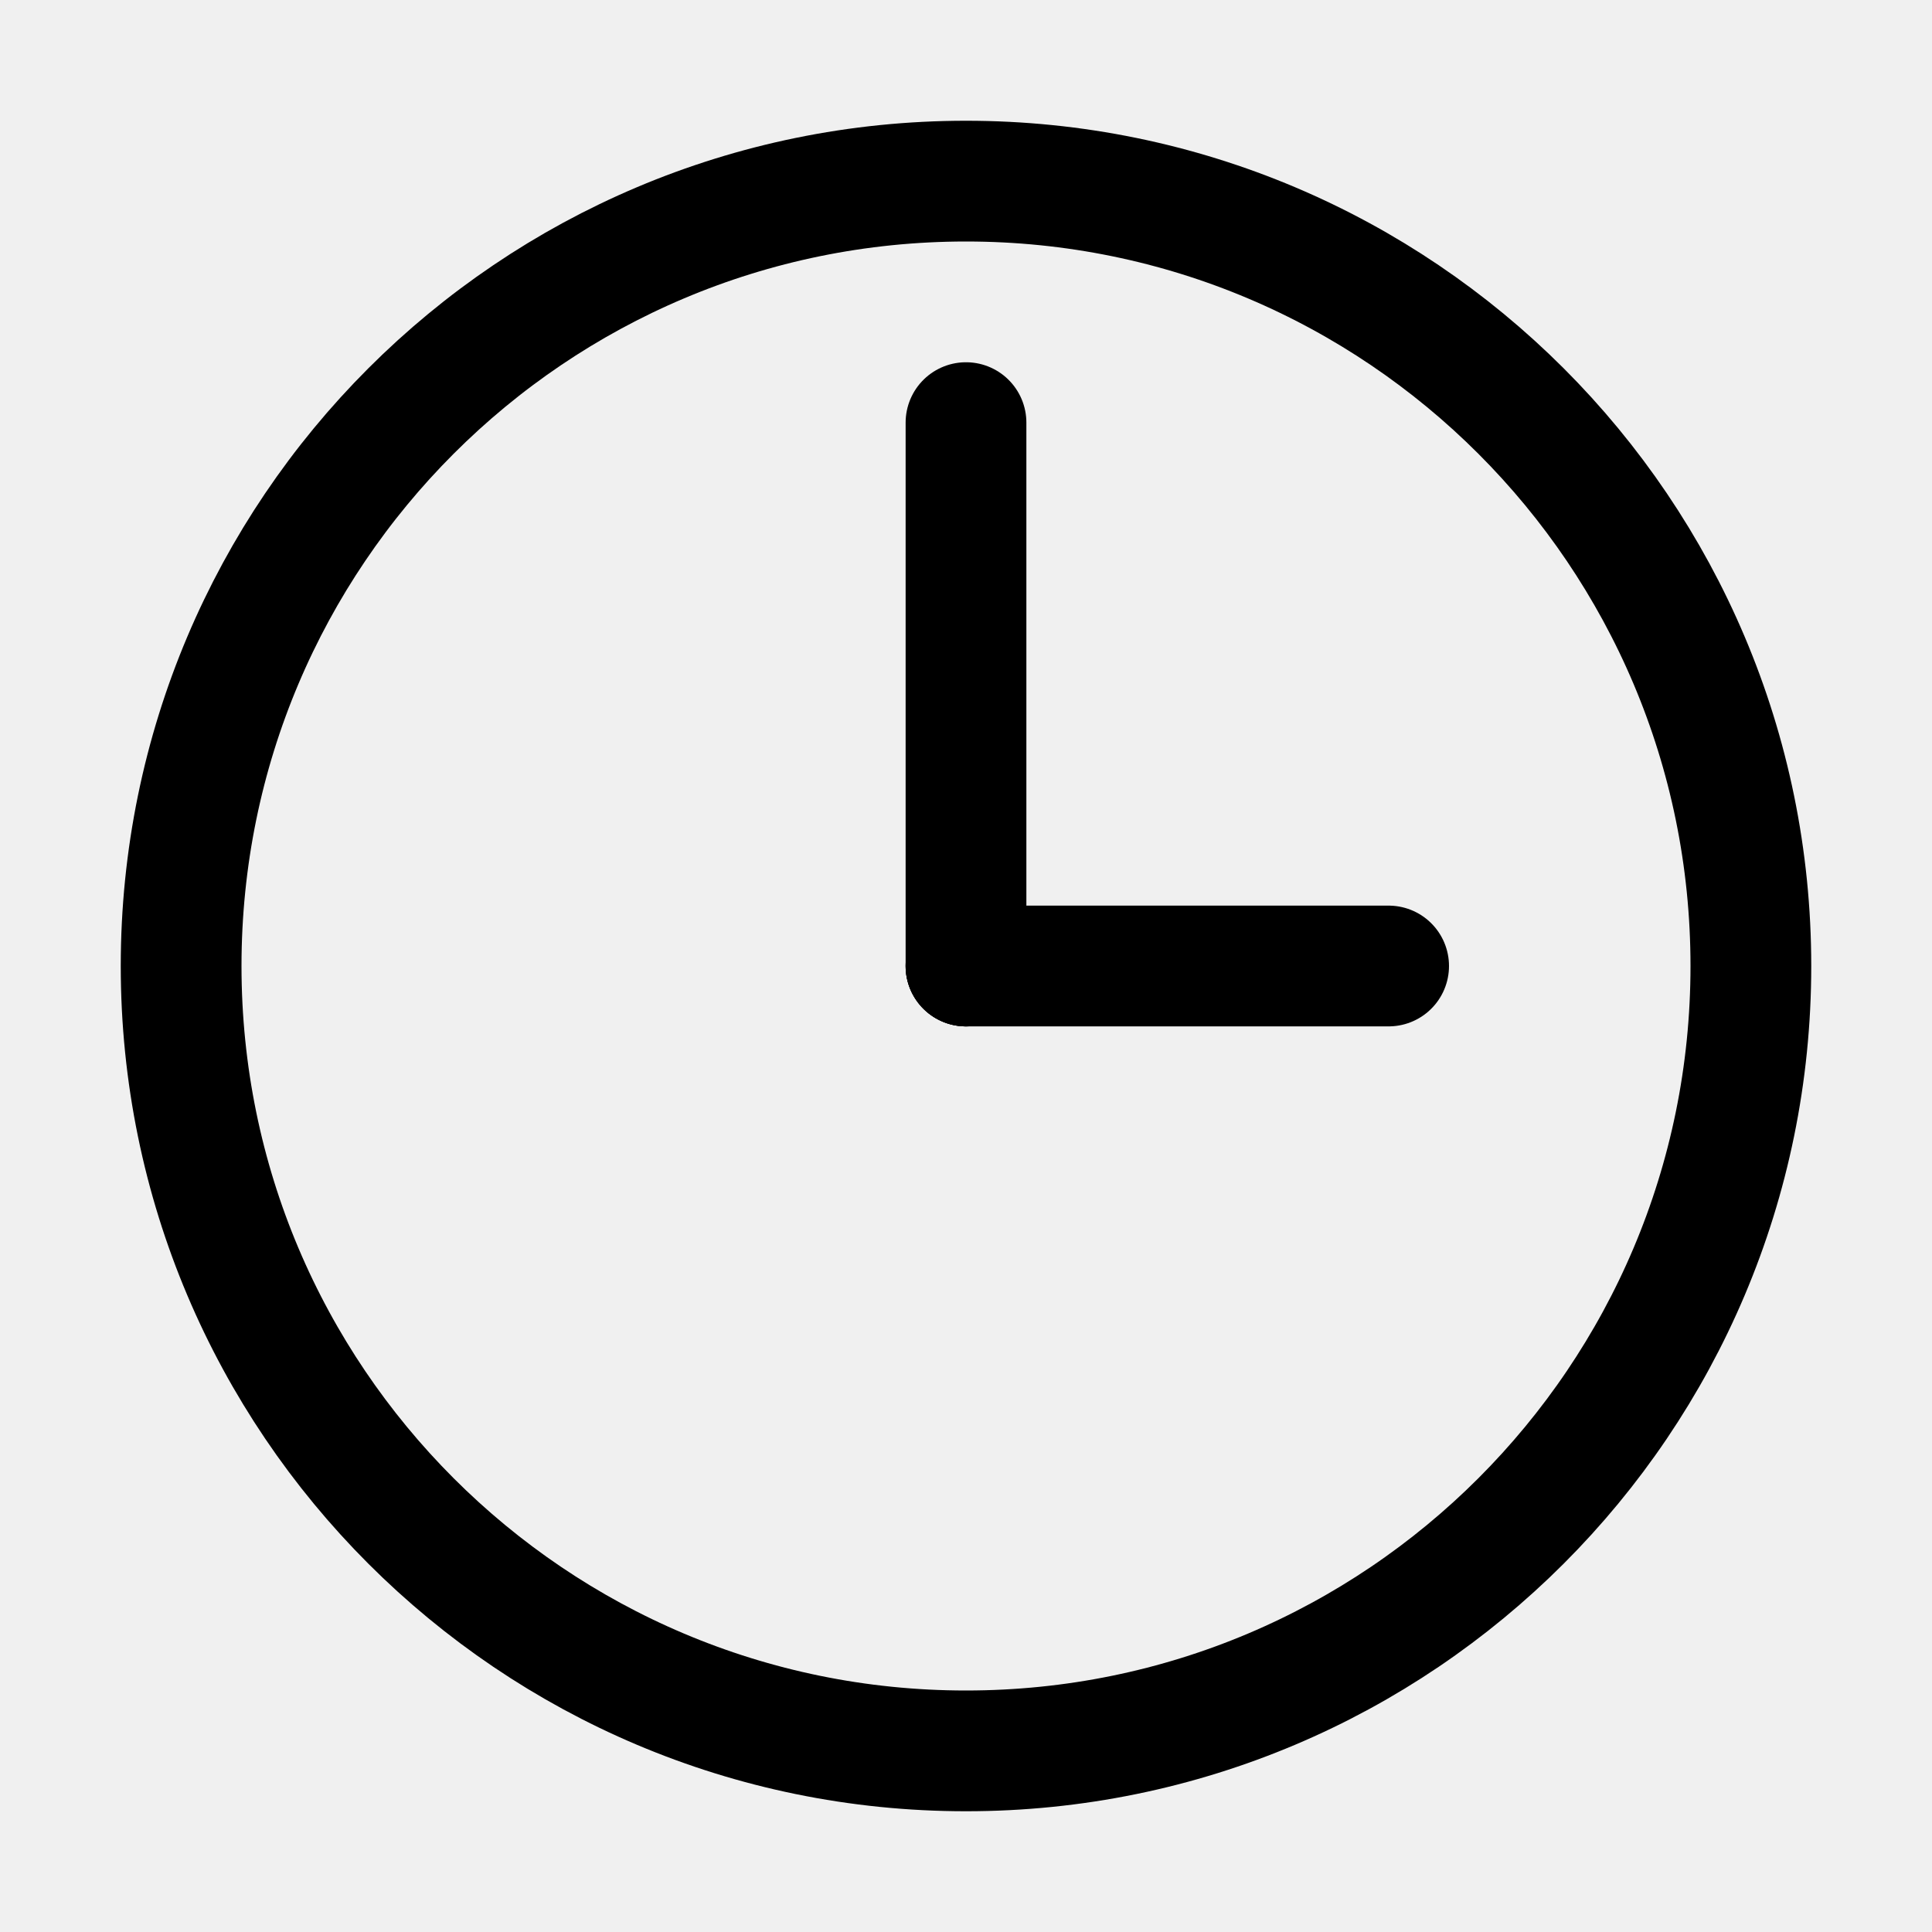
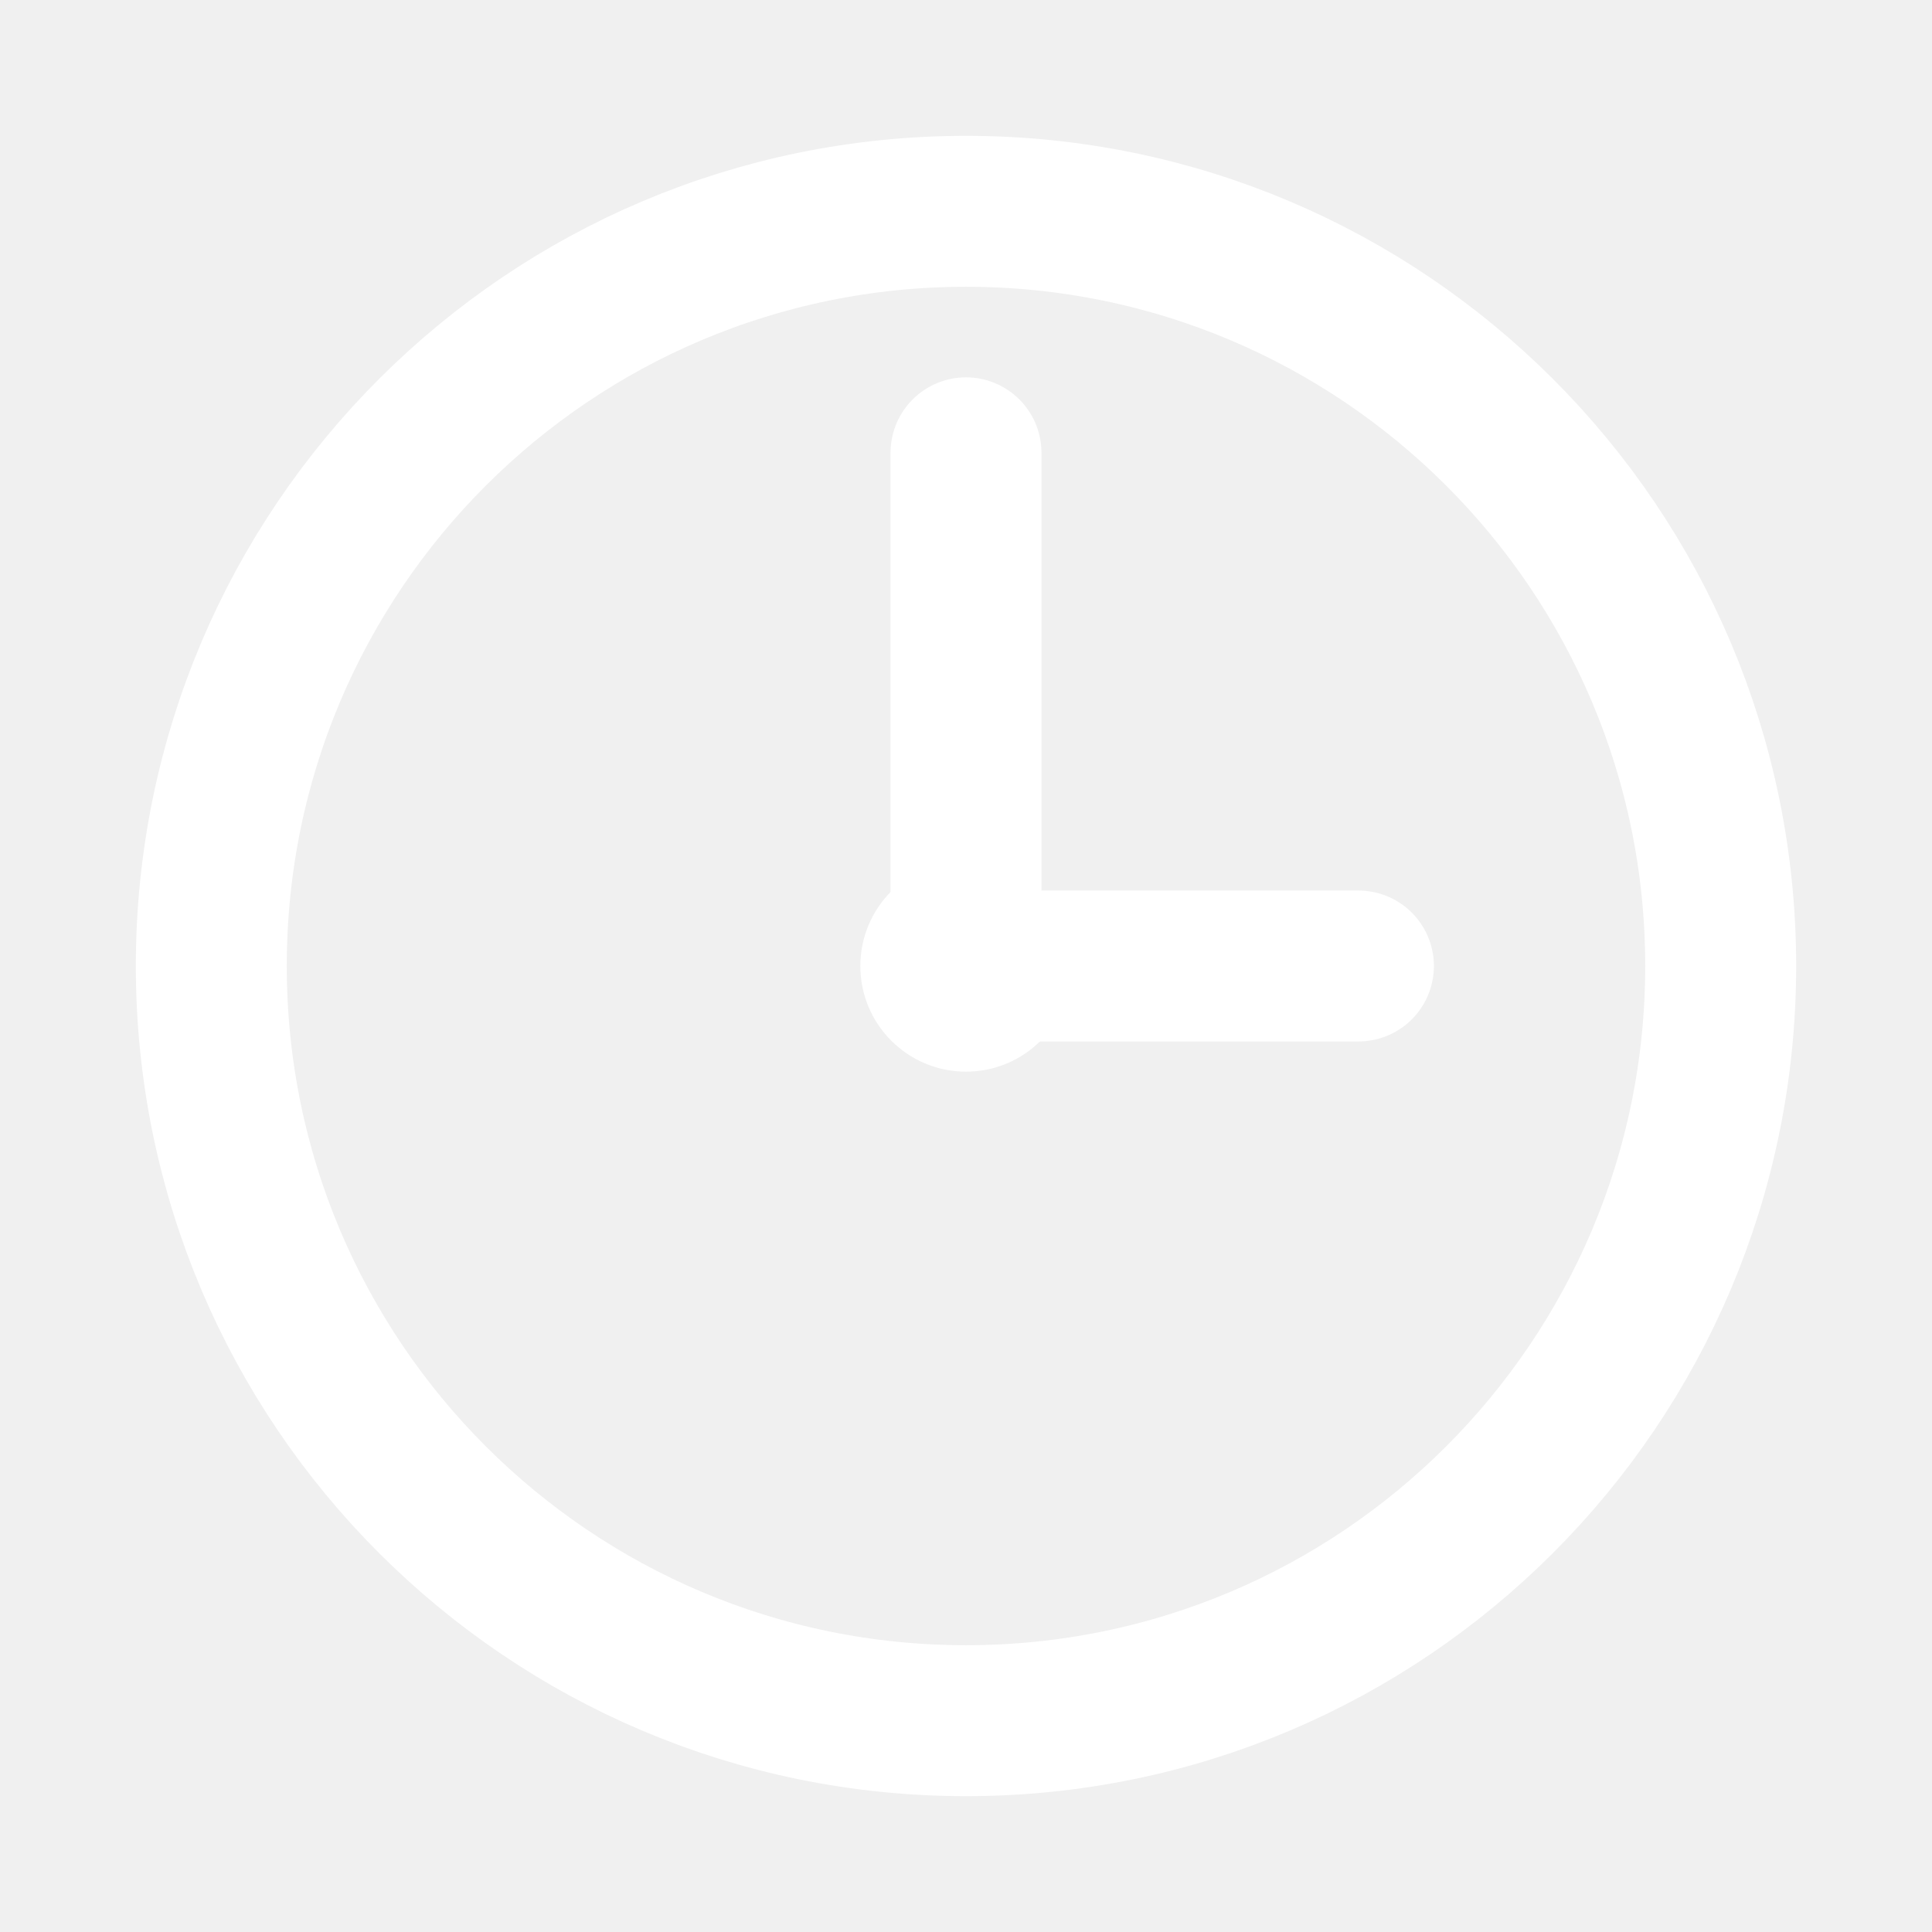
<svg xmlns="http://www.w3.org/2000/svg" viewBox="0 0 64 64" width="64" height="64">
-   <circle cx="32" cy="32" r="26" fill="none" stroke="currentColor" stroke-width="4" />
-   <line x1="32" y1="32" x2="32" y2="14" stroke="currentColor" stroke-width="4" stroke-linecap="round" />
-   <line x1="32" y1="32" x2="46" y2="32" stroke="currentColor" stroke-width="4" stroke-linecap="round" />
-   <circle cx="32" cy="32" r="2" fill="currentColor" />
+   <circle cx="32" cy="32" r="25" fill="none" stroke="#FFFFFF" stroke-width="5" />
+   <line x1="32" y1="32" x2="32" y2="15" stroke="#FFFFFF" stroke-width="5" stroke-linecap="round" />
+   <line x1="32" y1="32" x2="45" y2="32" stroke="#FFFFFF" stroke-width="5" stroke-linecap="round" />
+   <circle cx="32" cy="32" r="3.5" fill="#FFFFFF" />
</svg>
